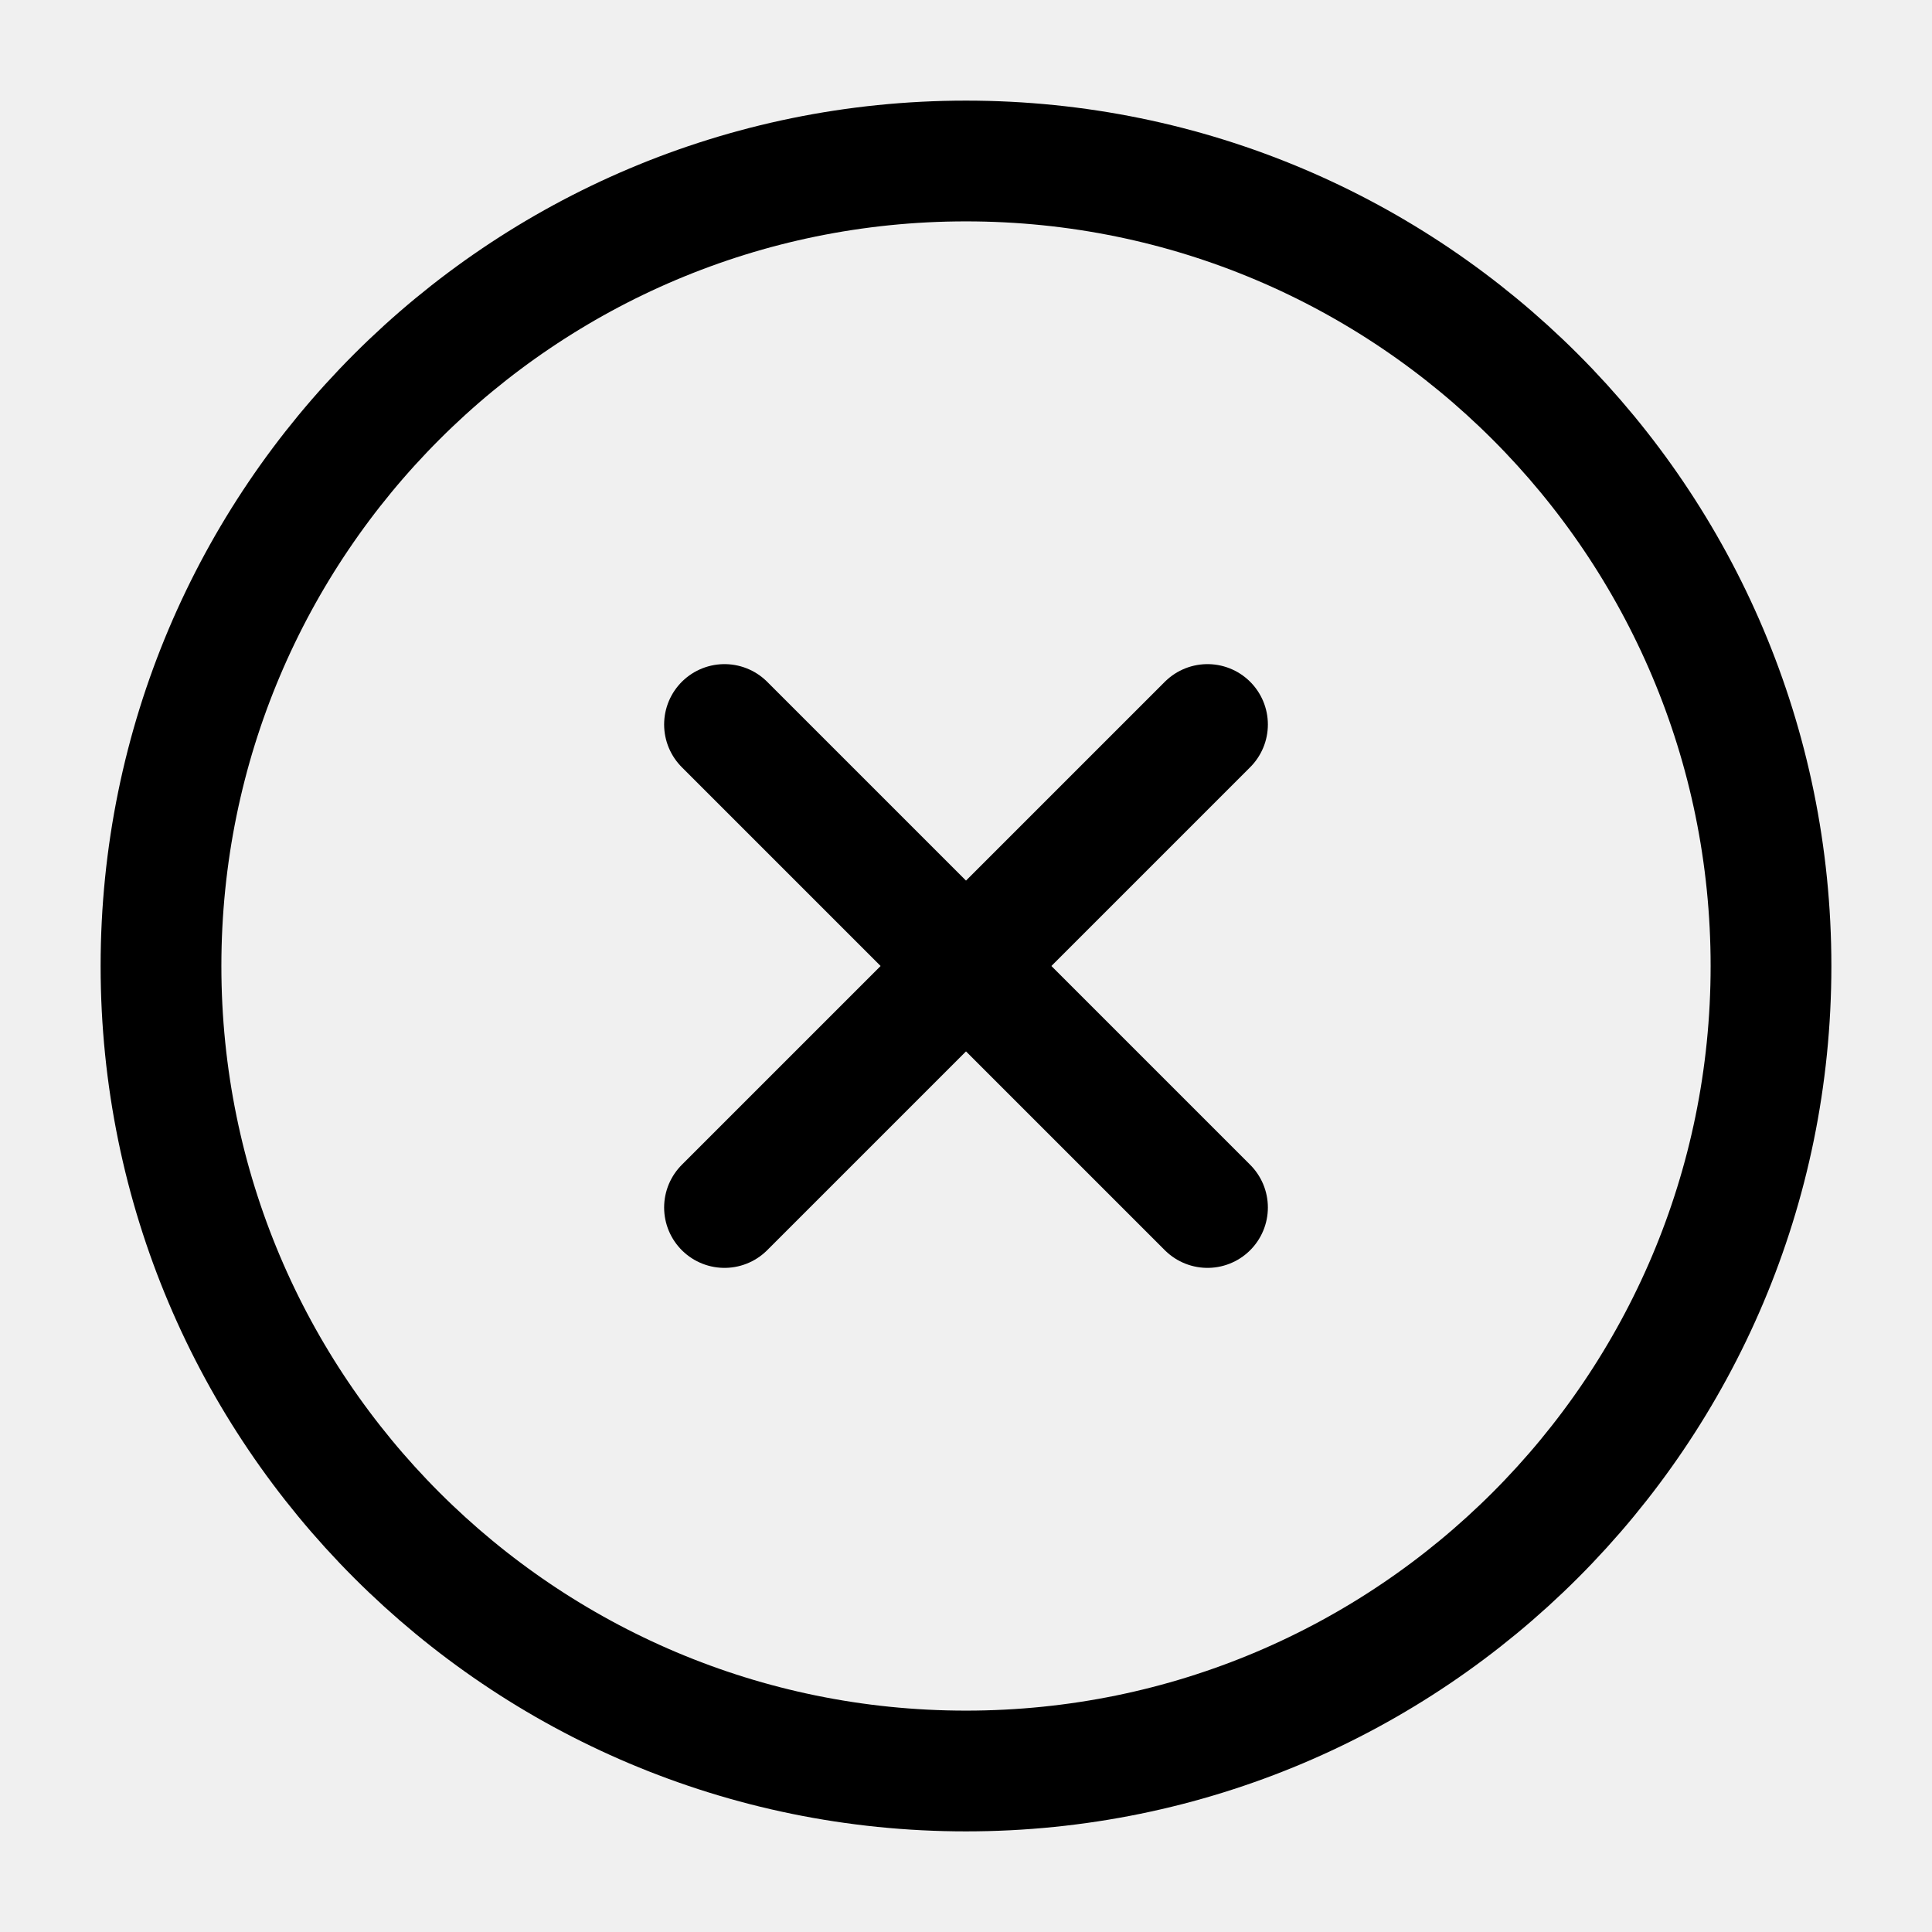
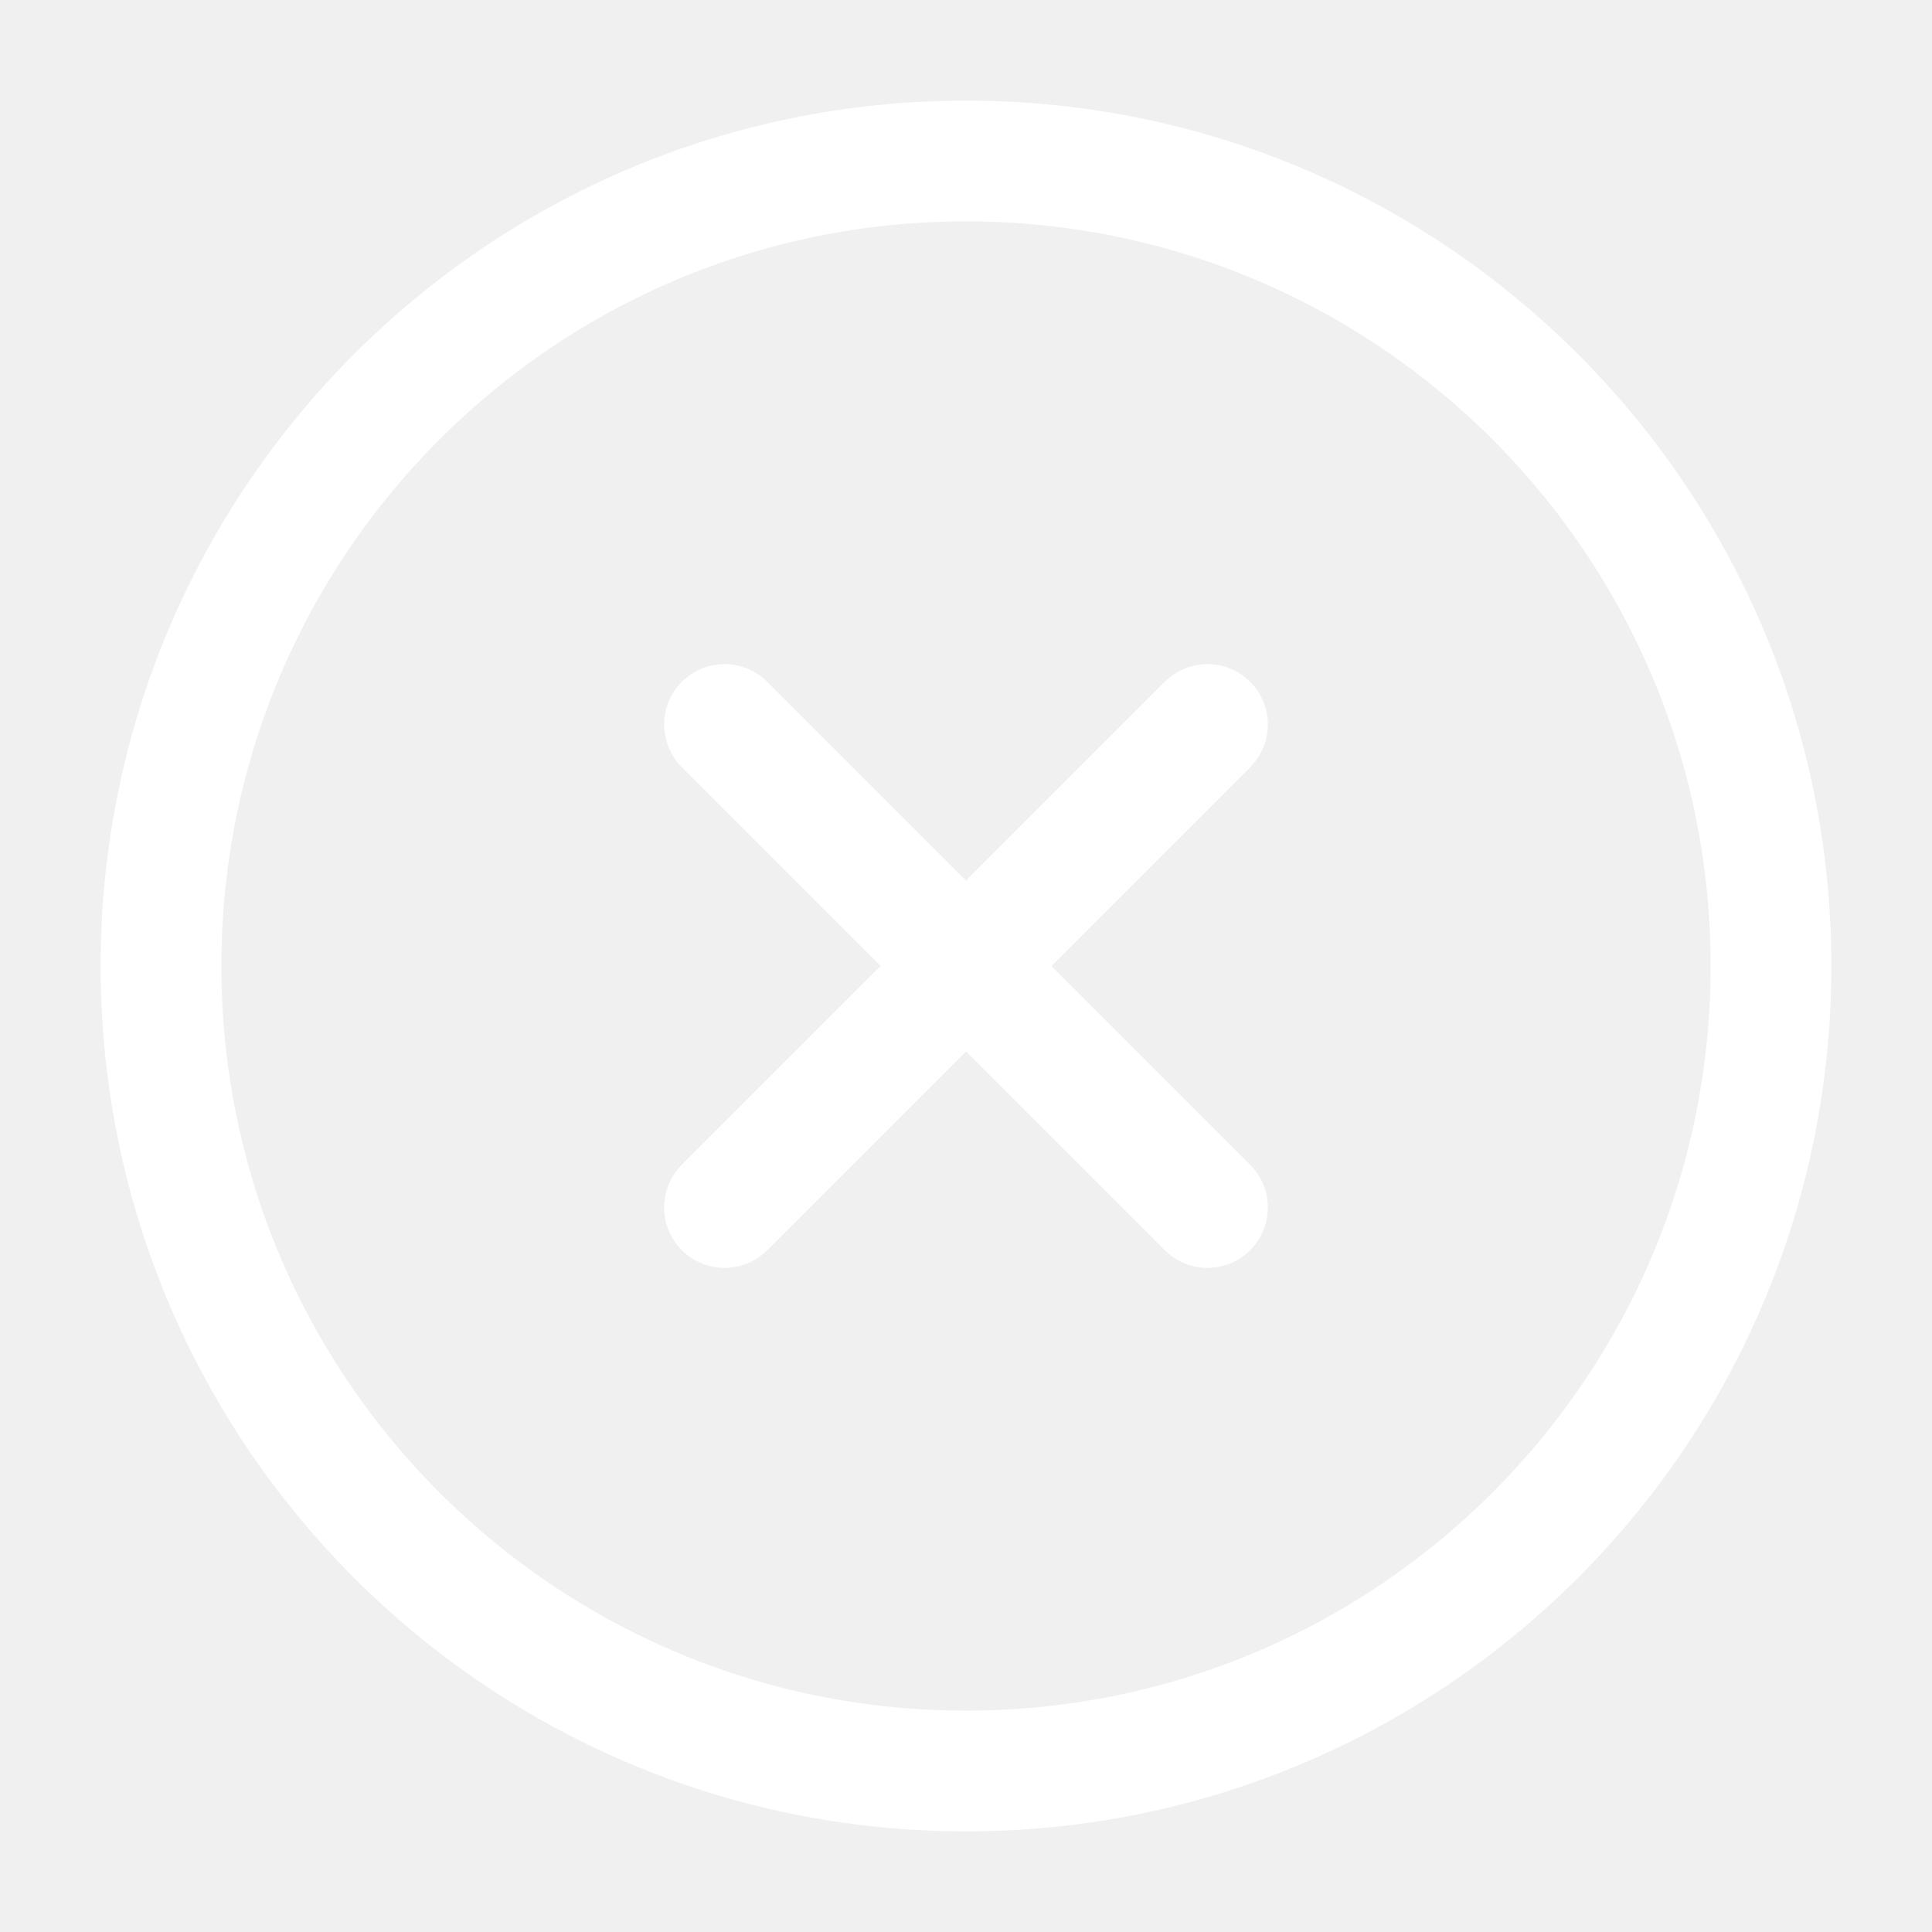
- <svg xmlns="http://www.w3.org/2000/svg" width="24" height="24" viewBox="0 0 24 24" fill="none" stroke="currentColor" stroke-width="1.5" stroke-linecap="round" stroke-linejoin="round" class="feather feather-x-circle">
+ <svg xmlns="http://www.w3.org/2000/svg" width="24" height="24" viewBox="0 0 24 24" fill="none" stroke="white" stroke-width="1.5" stroke-linecap="round" stroke-linejoin="round" class="feather feather-x-circle">
  <circle cx="12" cy="12" r="10" />
  <line x1="15" y1="9" x2="9" y2="15" />
  <line x1="9" y1="9" x2="15" y2="15" />
</svg>
